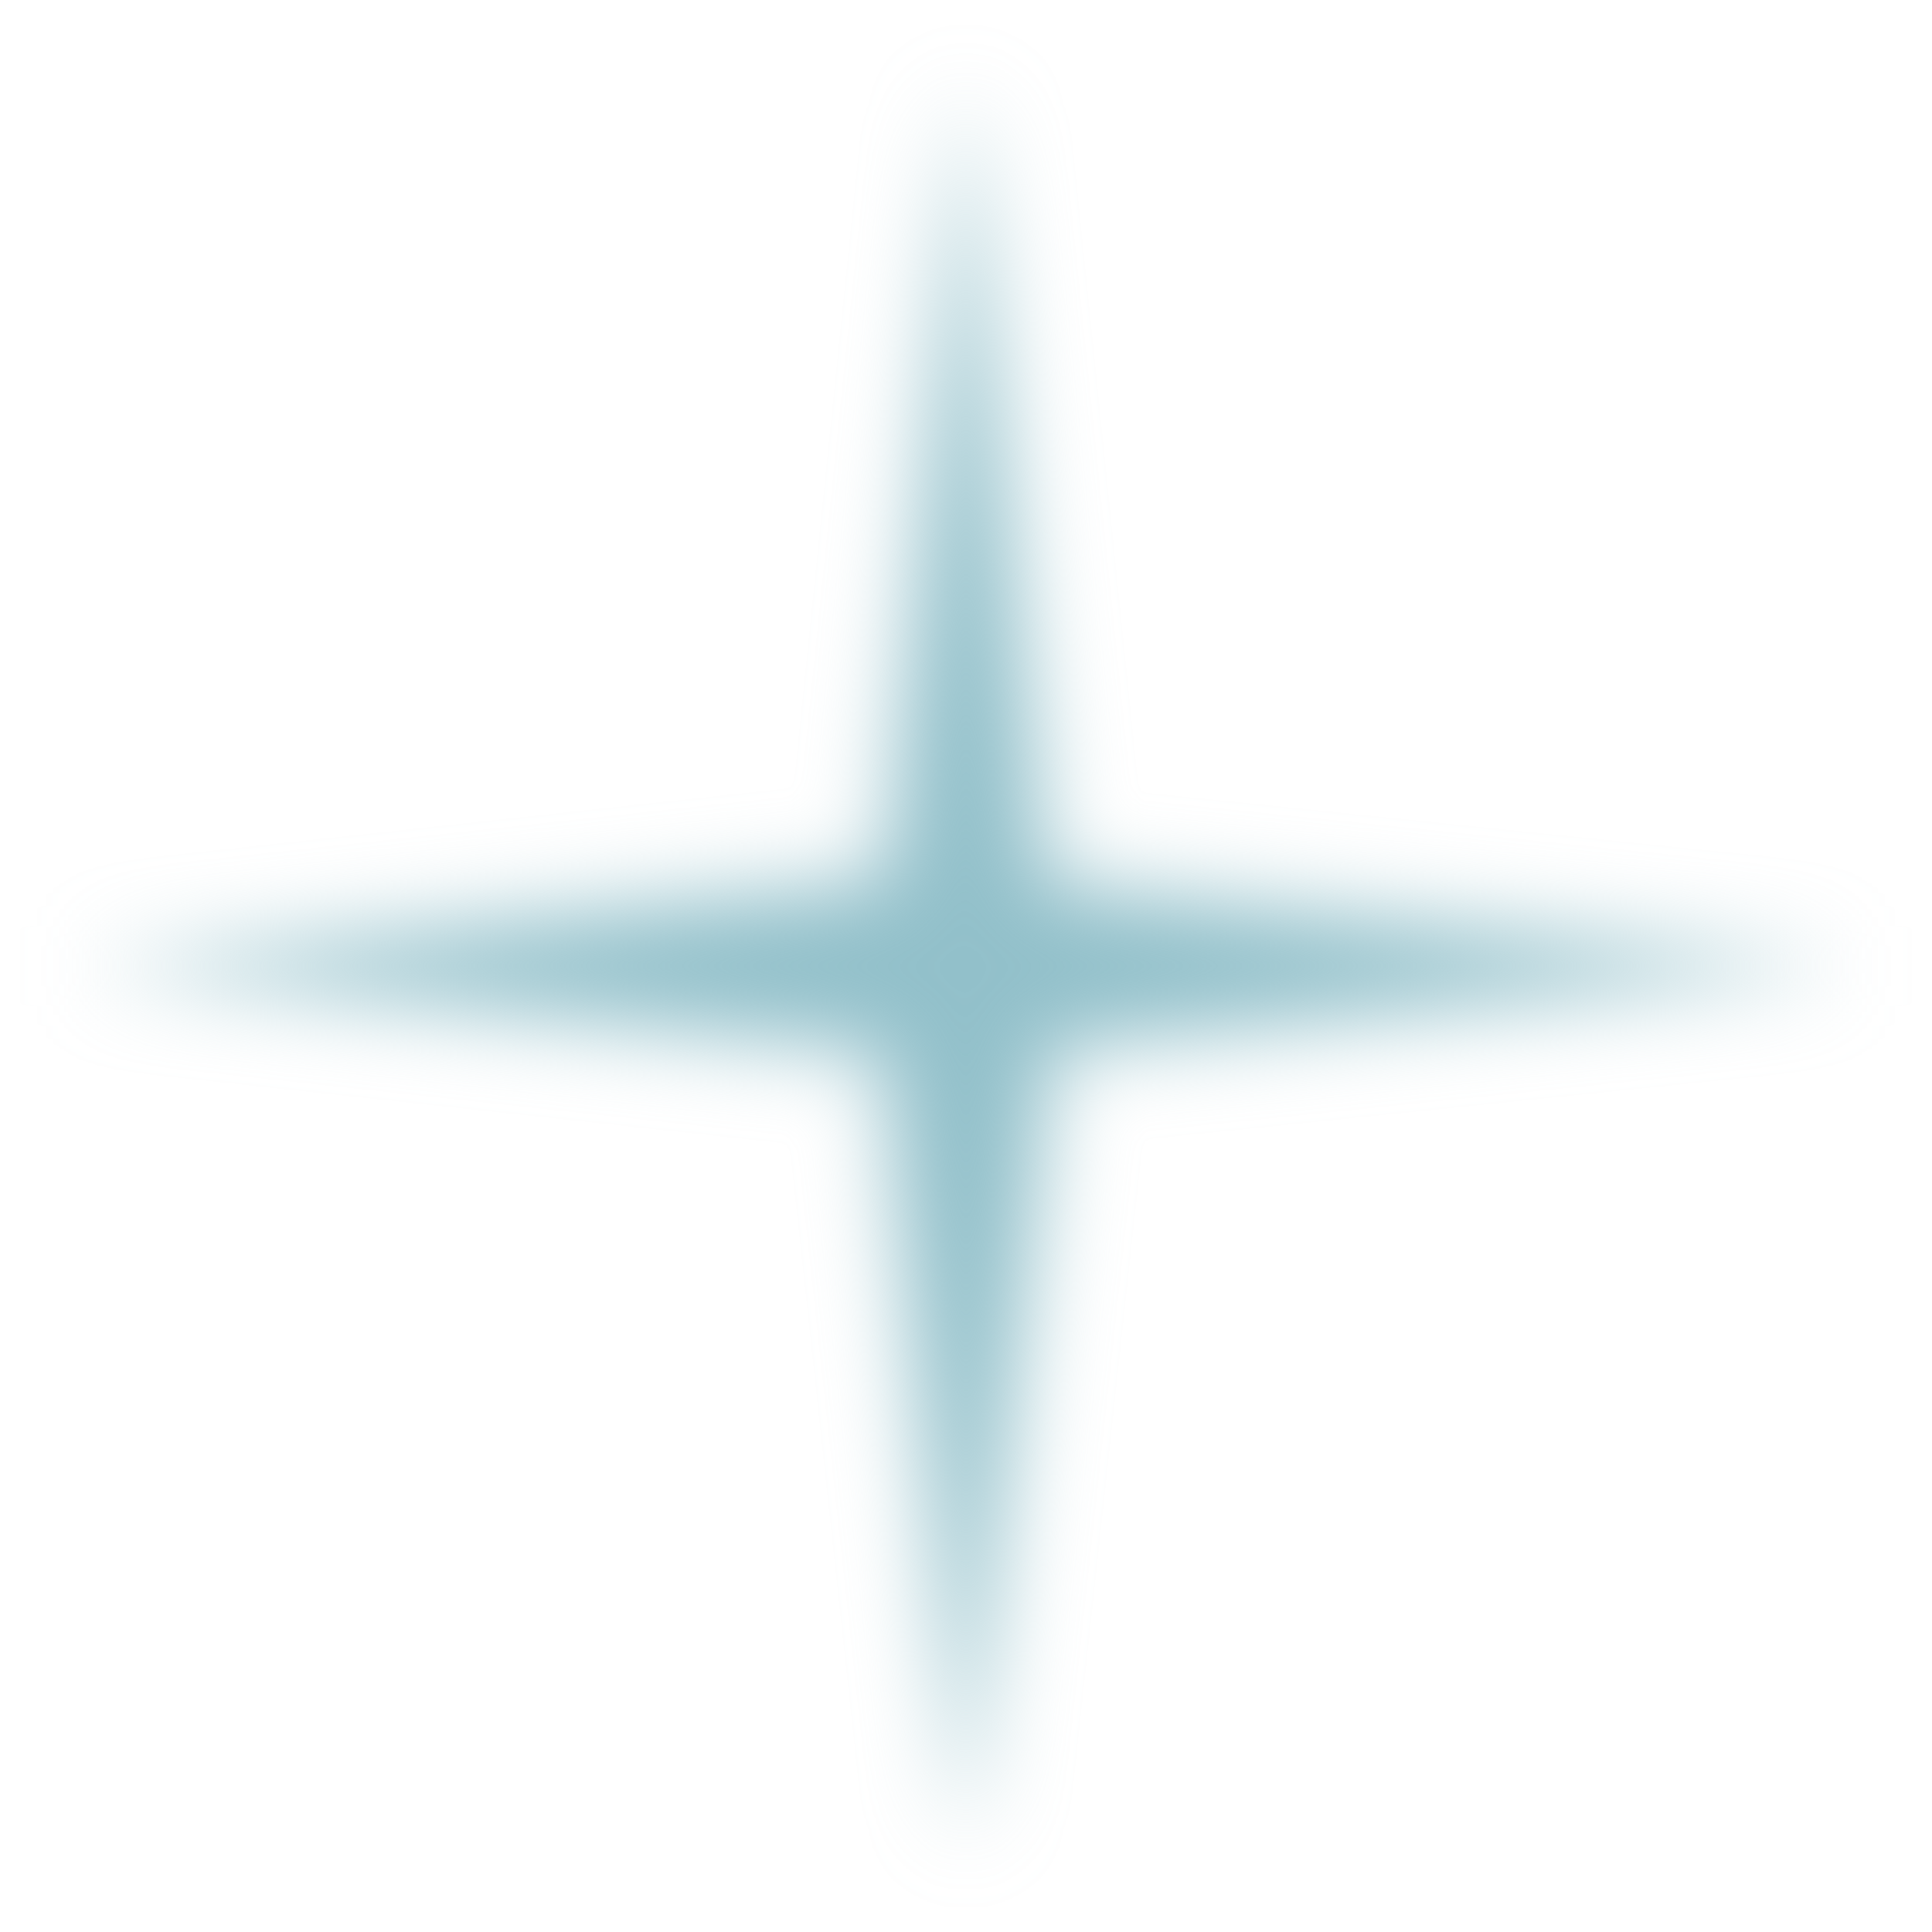
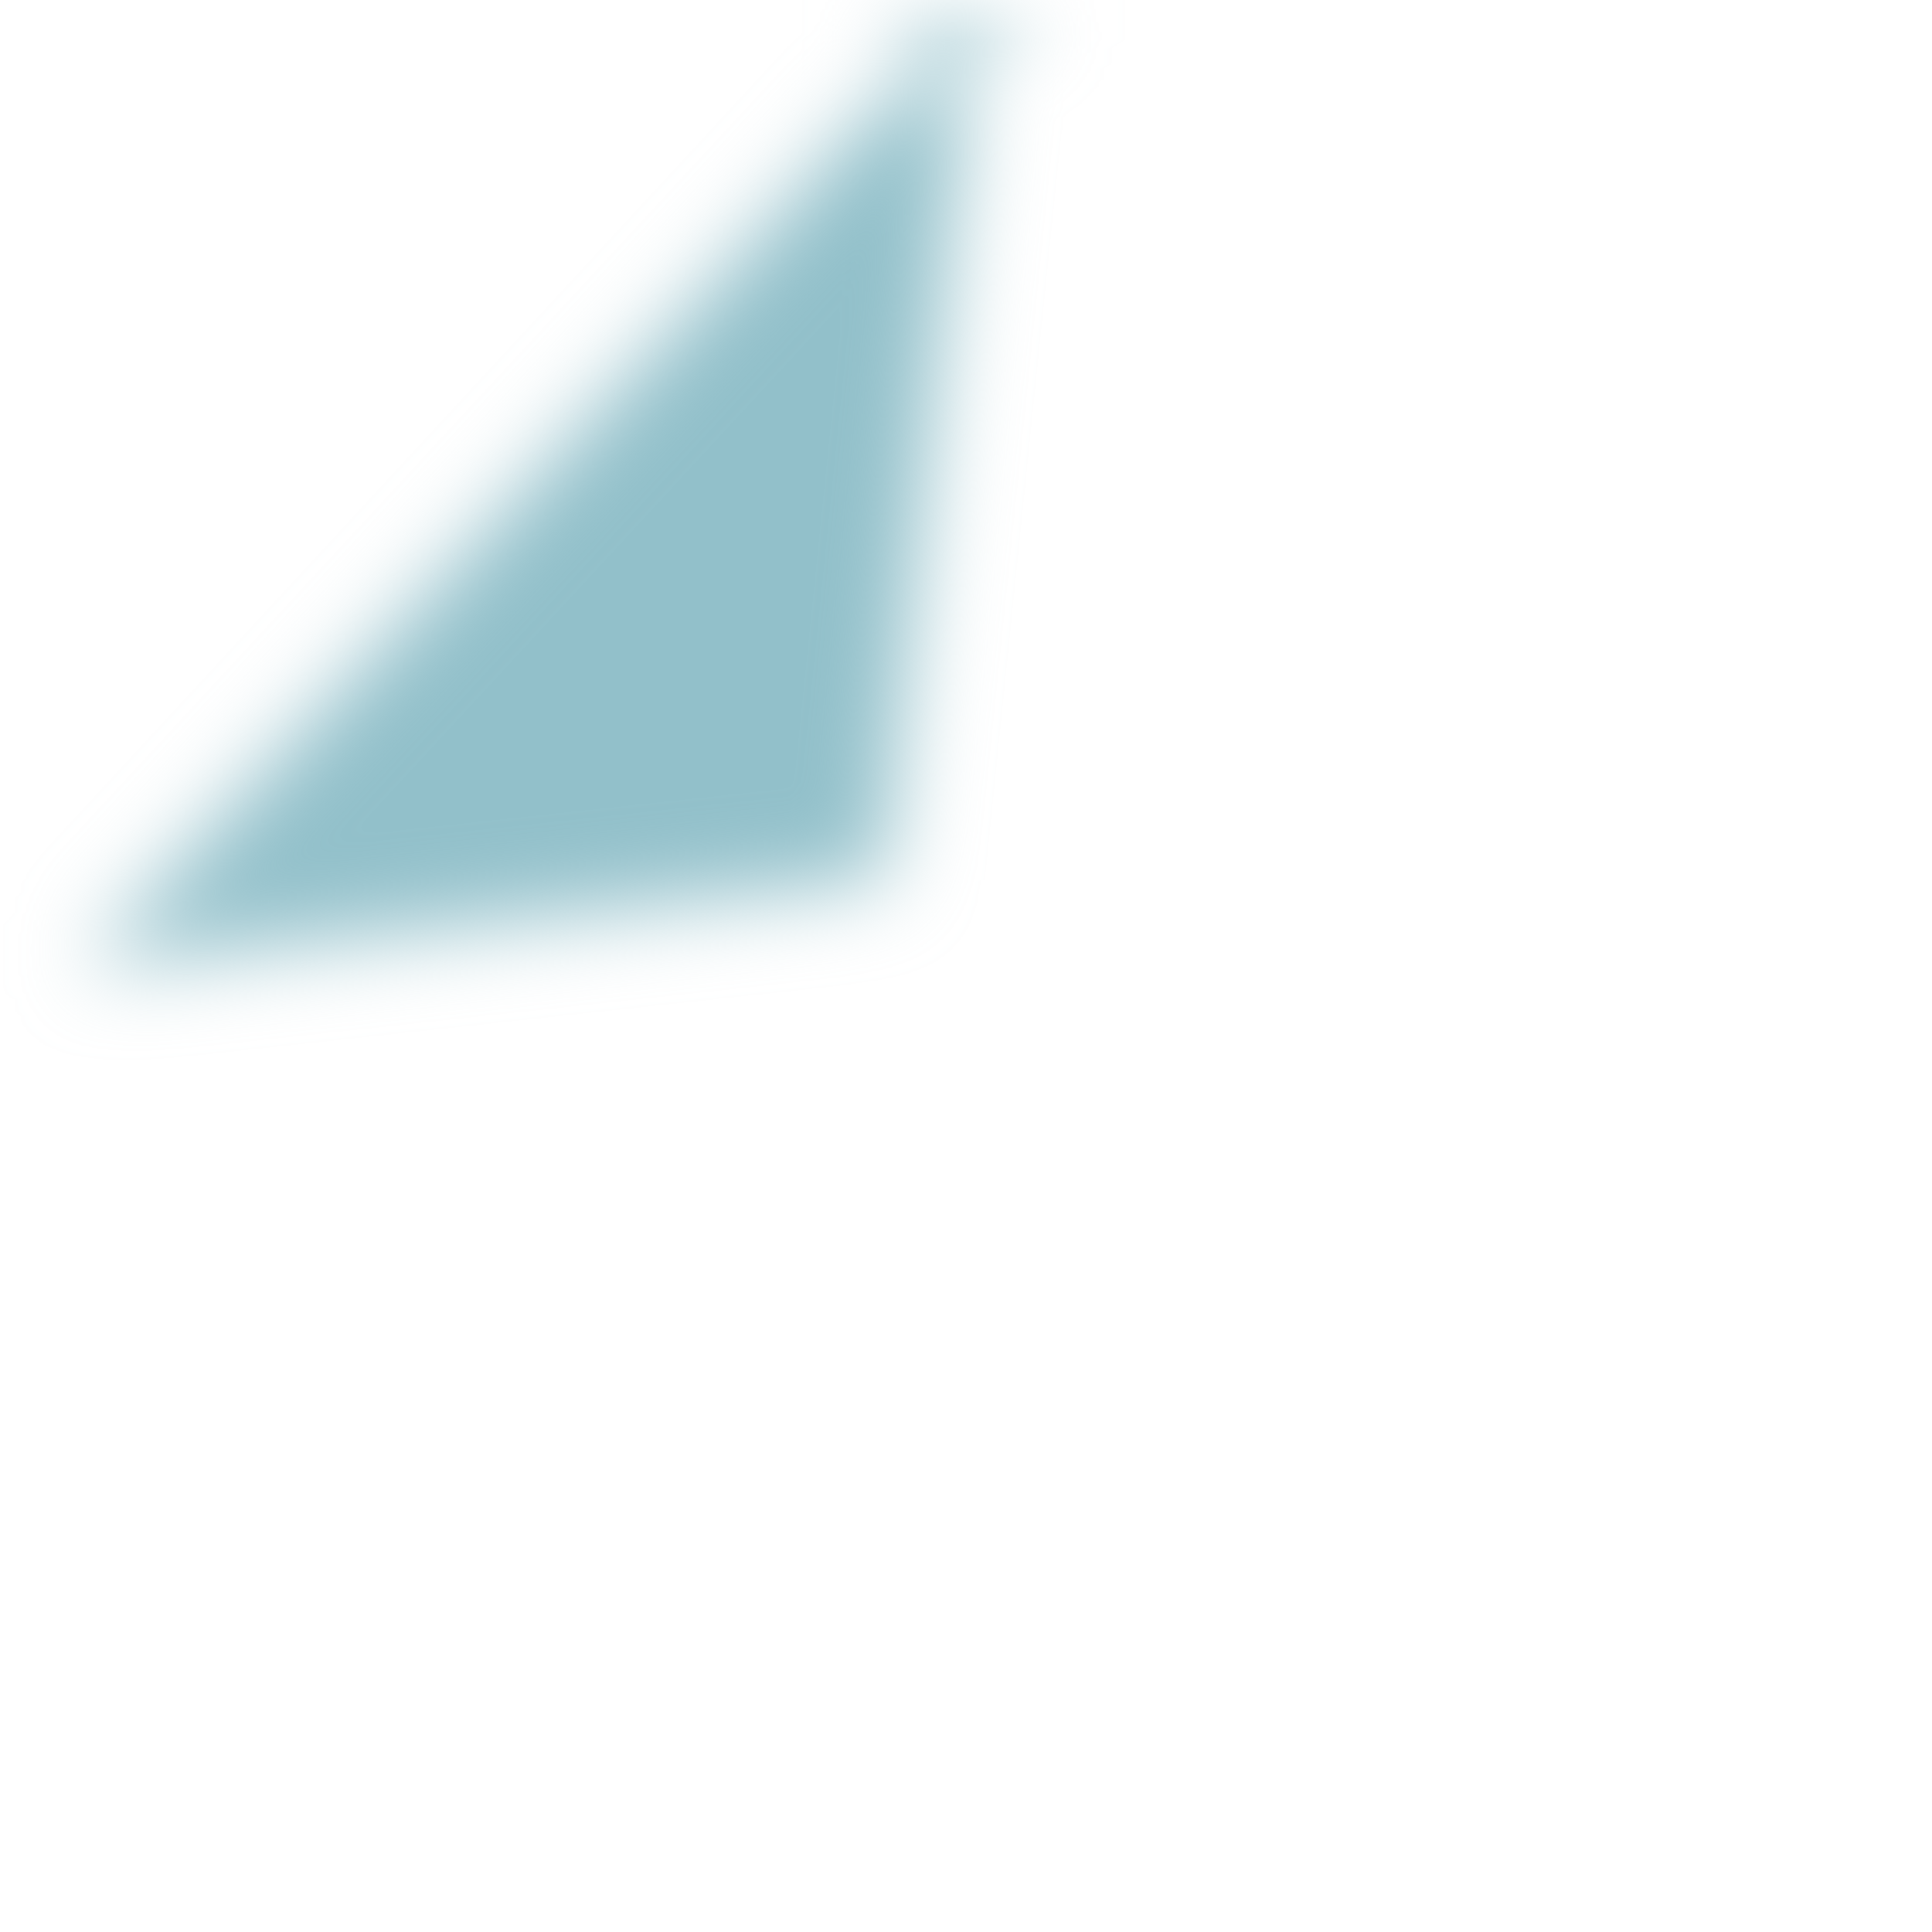
<svg xmlns="http://www.w3.org/2000/svg" width="92" height="92" viewBox="0 0 92 92" fill="none">
  <g filter="url(#filter0_f_27_1006)">
-     <path fill-rule="evenodd" clip-rule="evenodd" d="M49.904 42.096L46 4L42.118 41.876L4 46L41.9 50.1L46 88L50.124 49.882L88 46L49.904 42.096Z" fill="#92C0CA" />
+     <path fill-rule="evenodd" clip-rule="evenodd" d="M49.904.0 42.095.06L46 4L42.118 41.876L4 46L41.9 5.00.1L46 88L5.00.124 49.882L88 46L49.904.0 42.095.06Z" fill="#92C0CA" />
  </g>
  <defs>
    <filter id="filter0_f_27_1006" x="0" y="0" width="92" height="92" filterUnits="userSpaceOnUse" color-interpolation-filters="sRGB">
      <feFlood flood-opacity="0" result="BackgroundImageFix" />
      <feBlend mode="normal" in="SourceGraphic" in2="BackgroundImageFix" result="shape" />
      <feGaussianBlur stdDeviation="2" result="effect1_foregroundBlur_27_1006" />
    </filter>
  </defs>
</svg>
